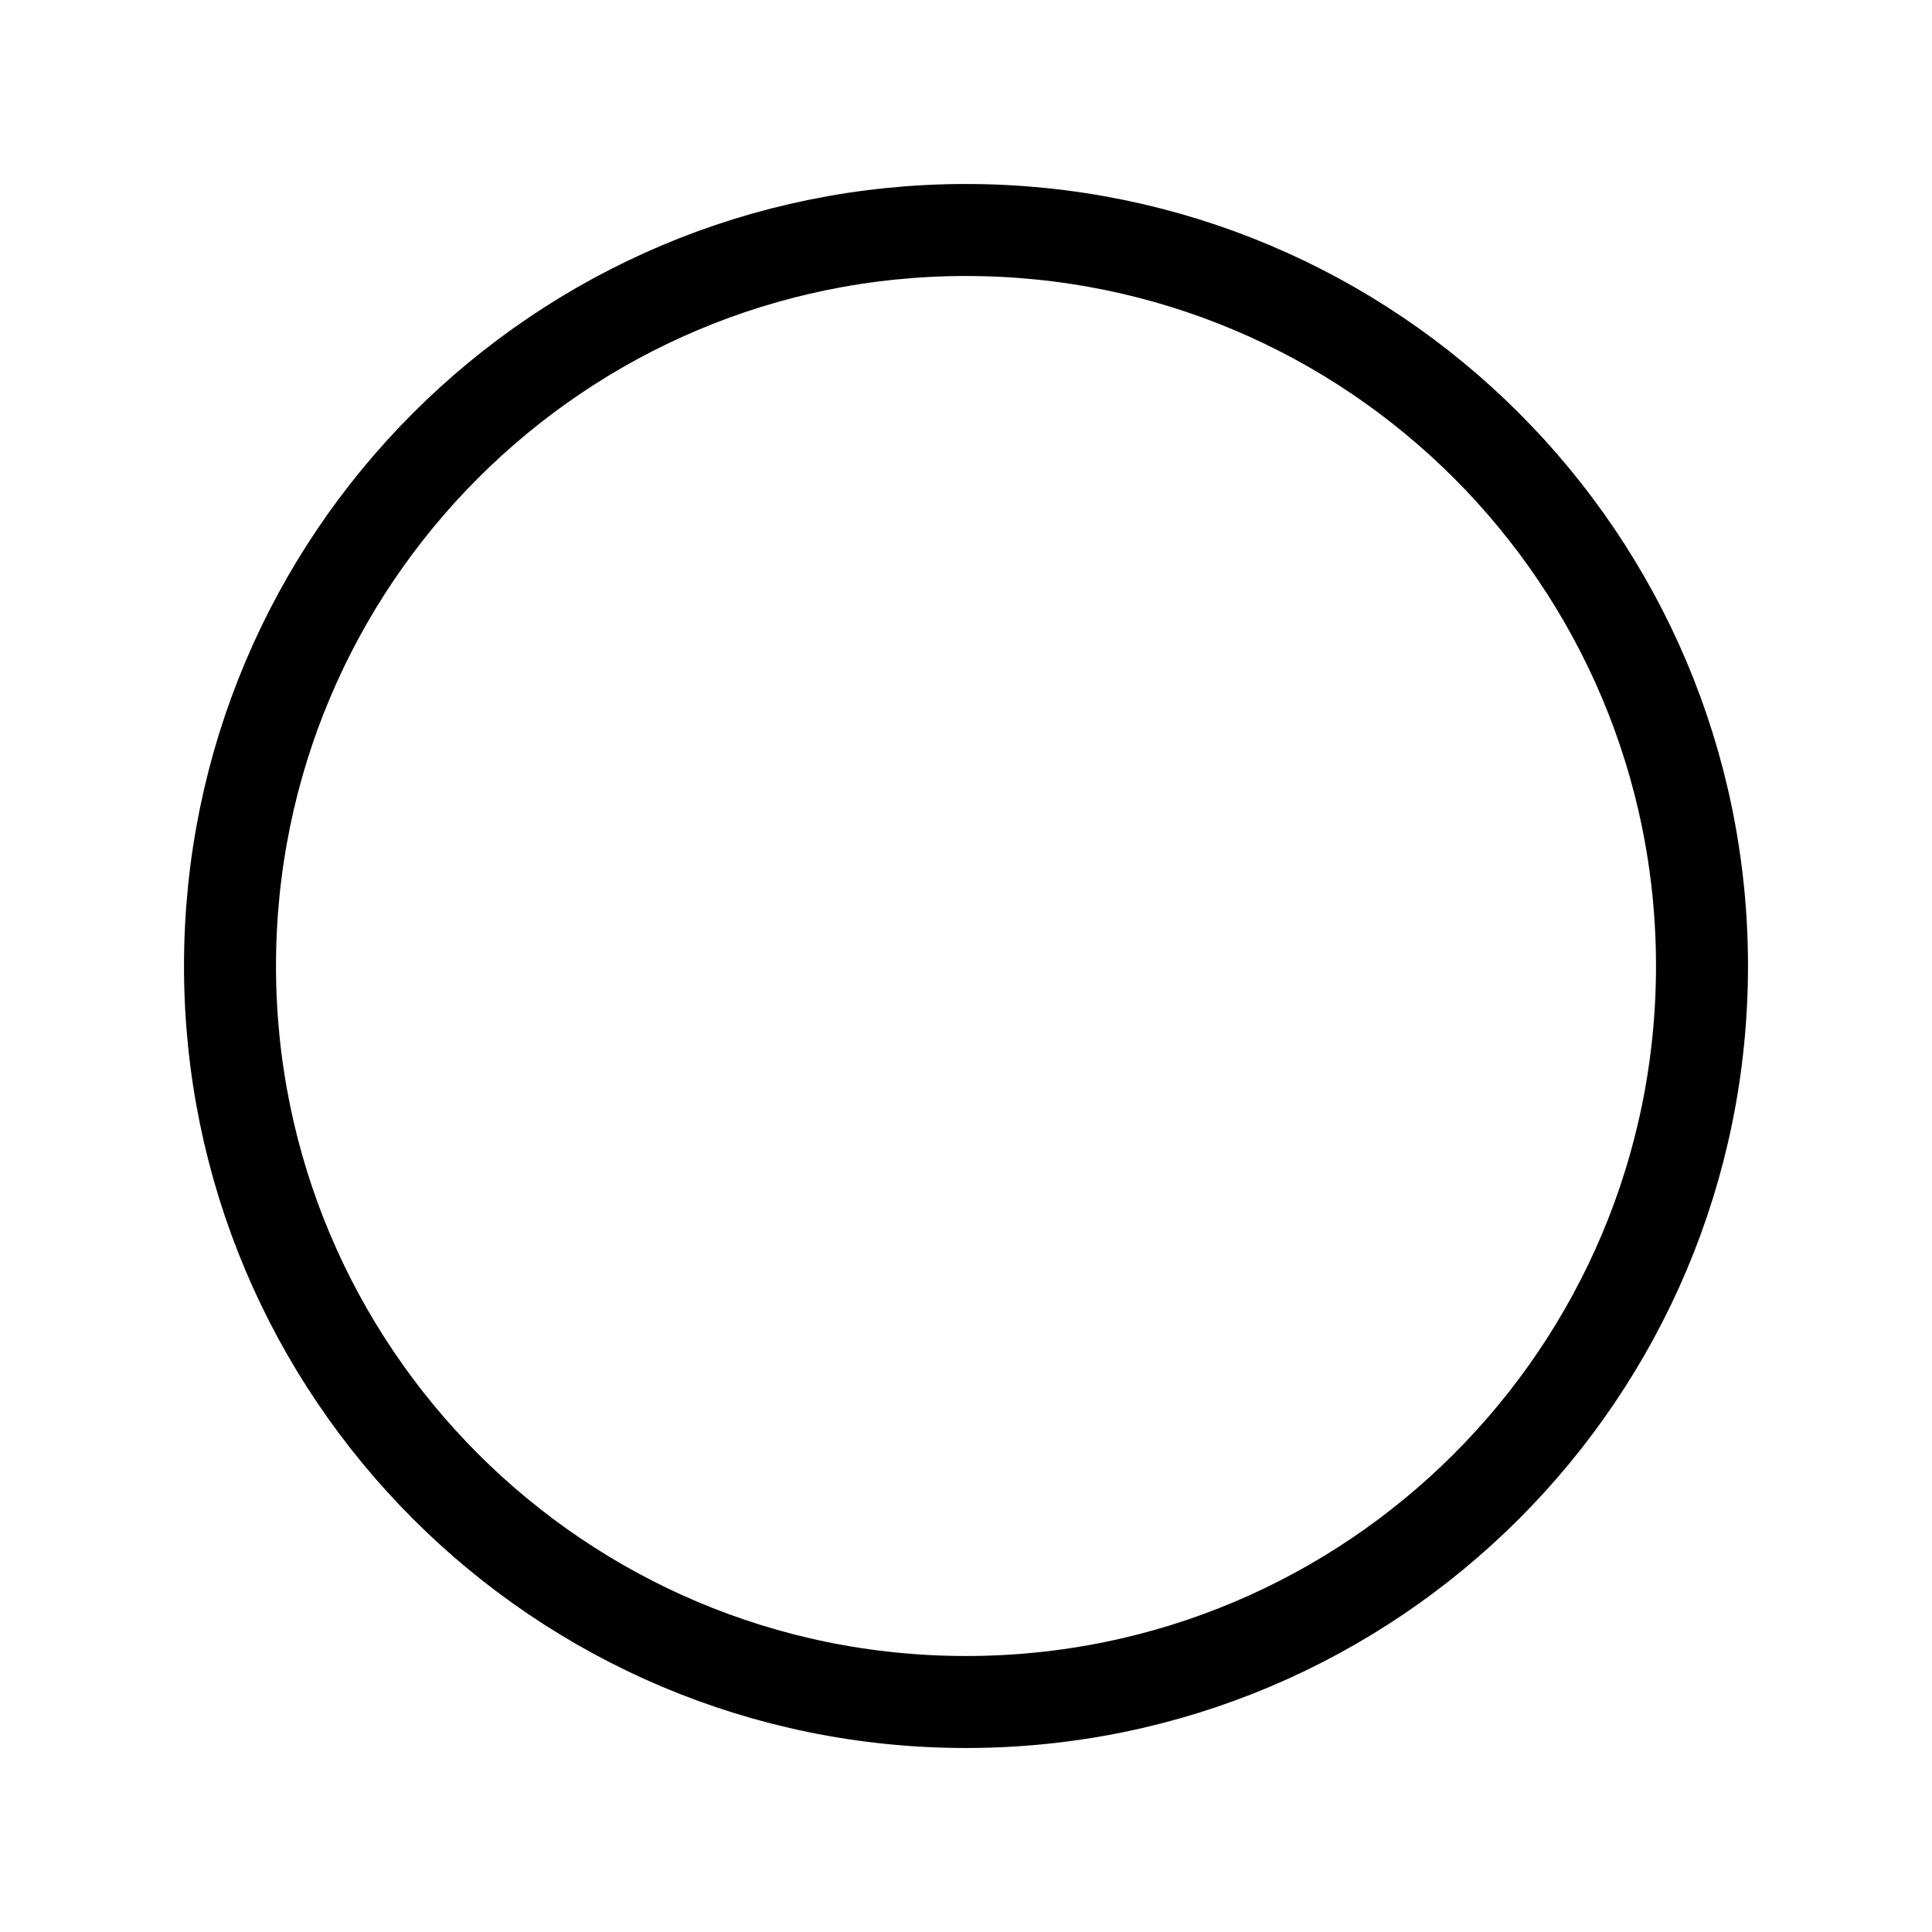
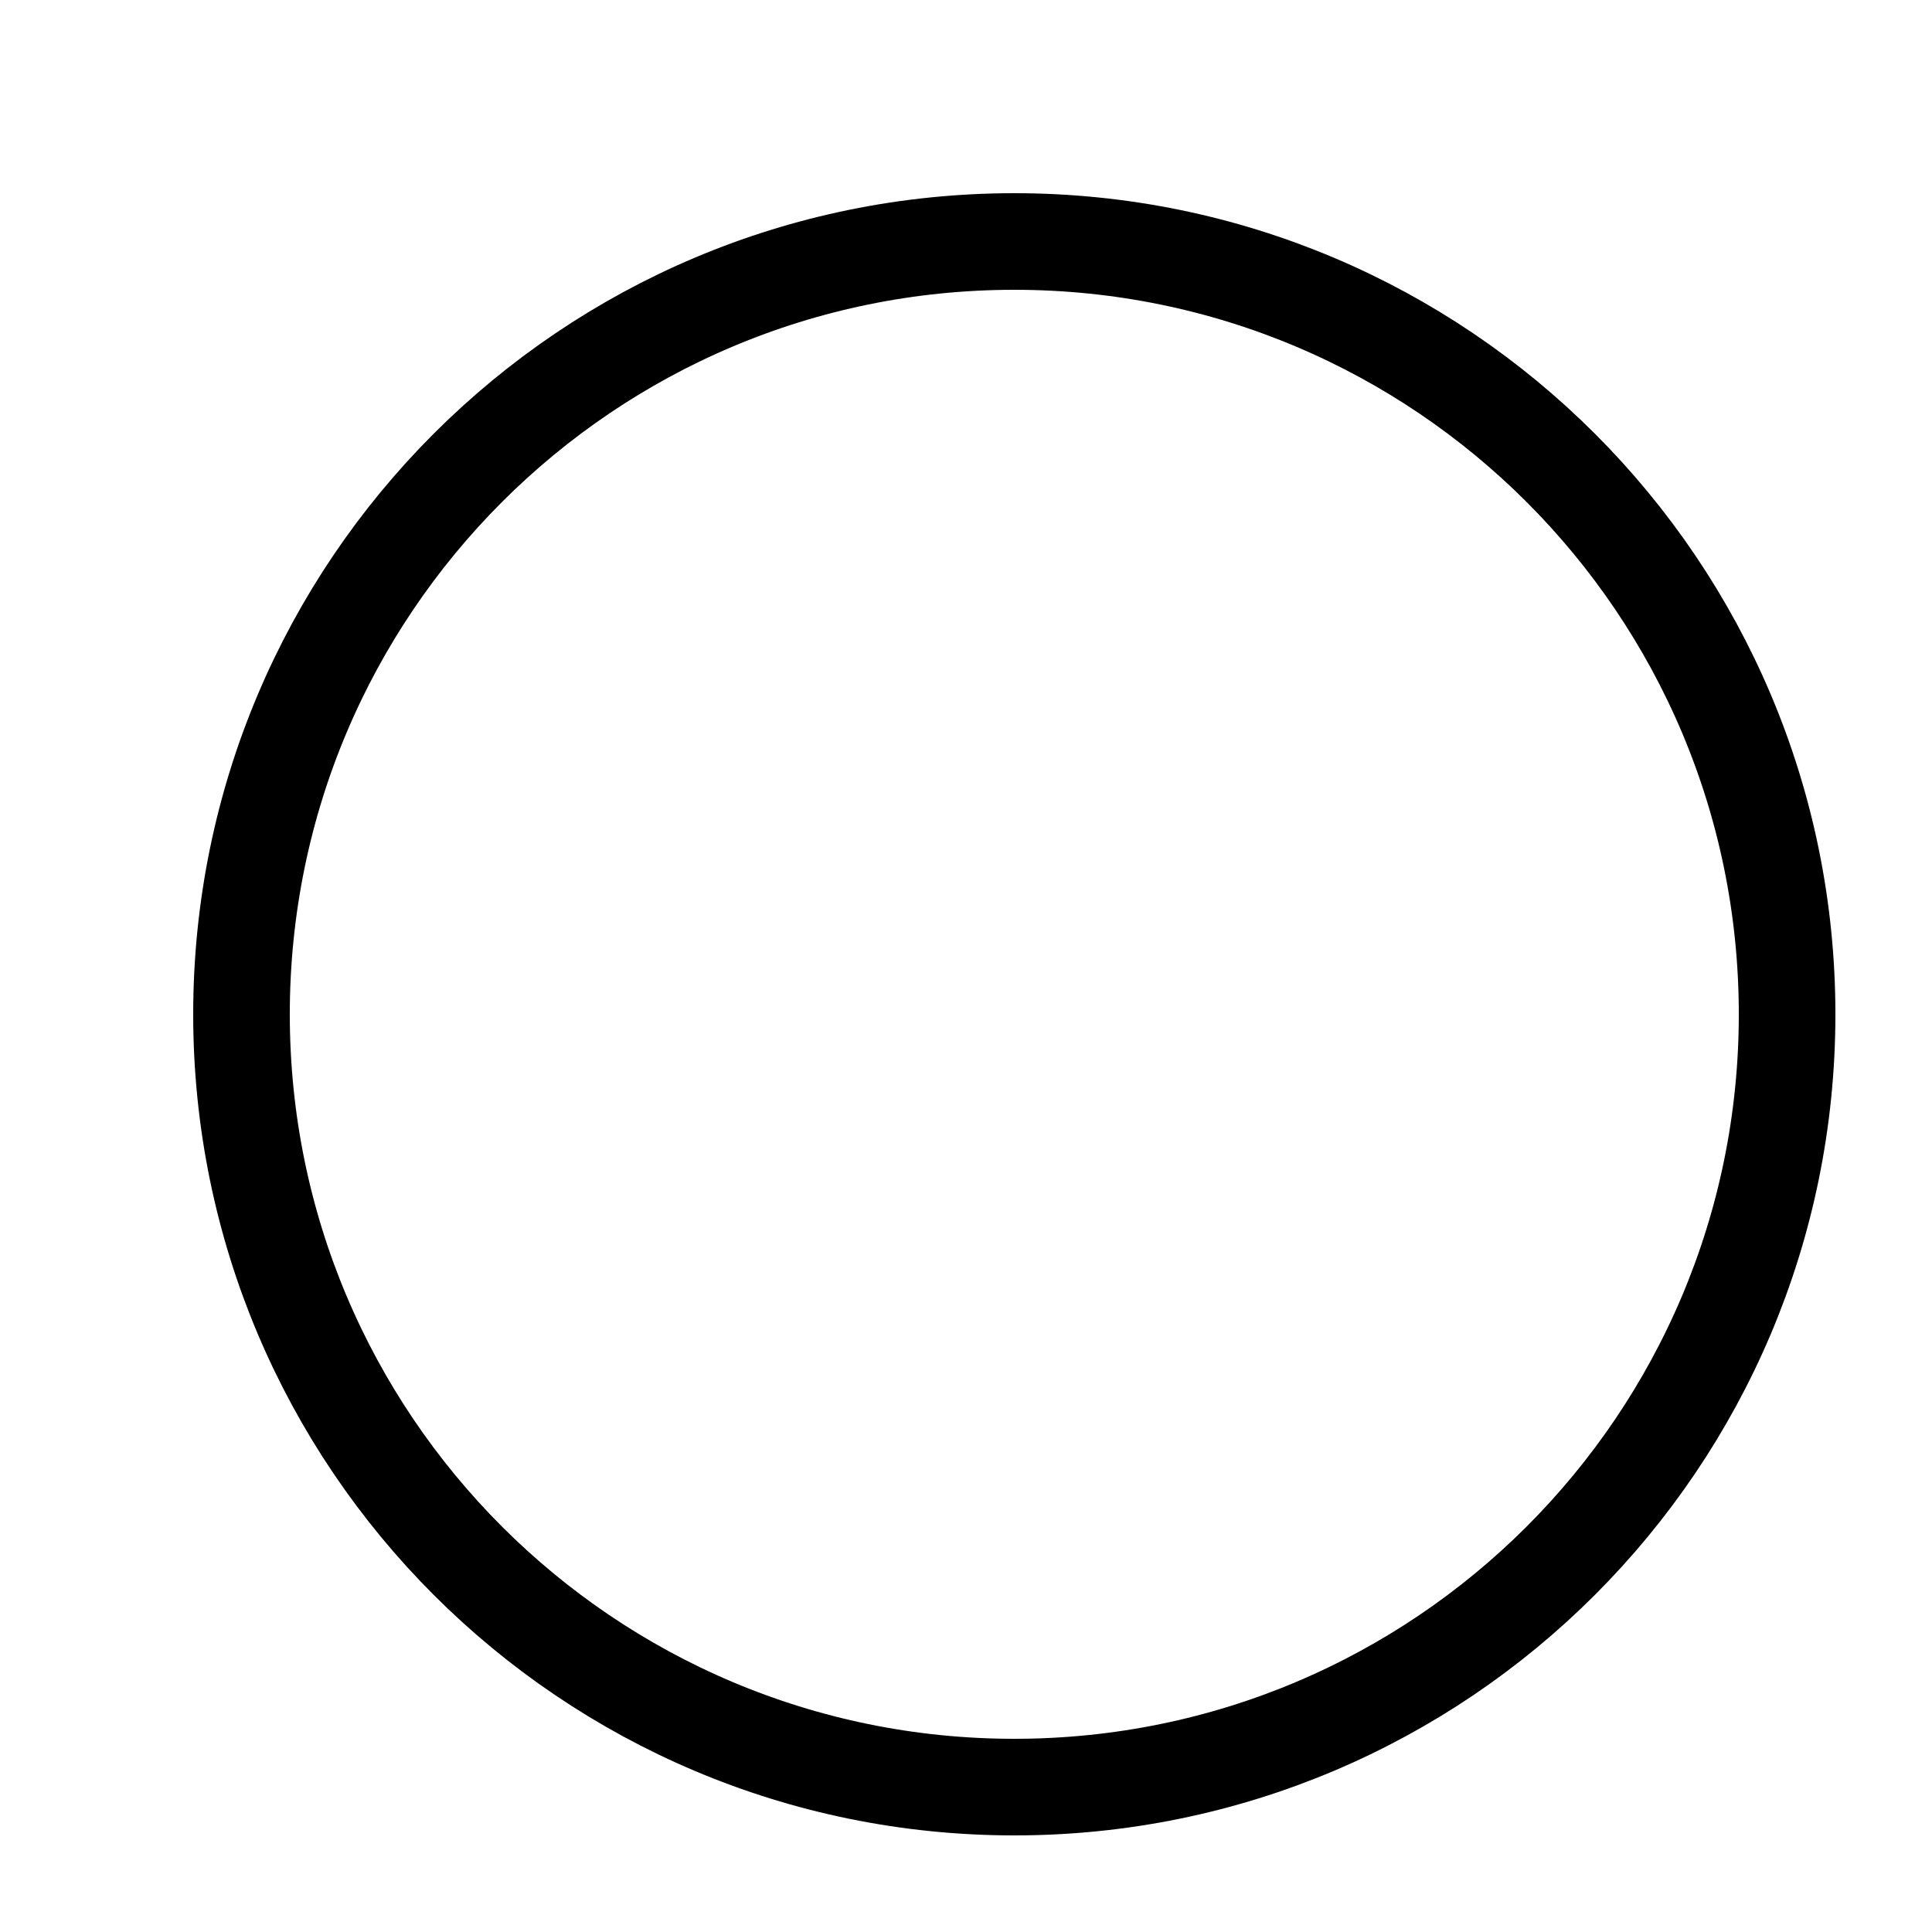
- <svg xmlns="http://www.w3.org/2000/svg" width="40px" height="40px" viewBox="0 0 21 21">
+ <svg xmlns="http://www.w3.org/2000/svg" class="profile" style="position: fixed; left: 95%; height: 20px; weight: 20px" viewBox="0 0 20 20">
  <circle cx="10.5" cy="10.5" fill="none" r="8" stroke="currentColor" stroke-linecap="round" stroke-linejoin="round" />
</svg>
